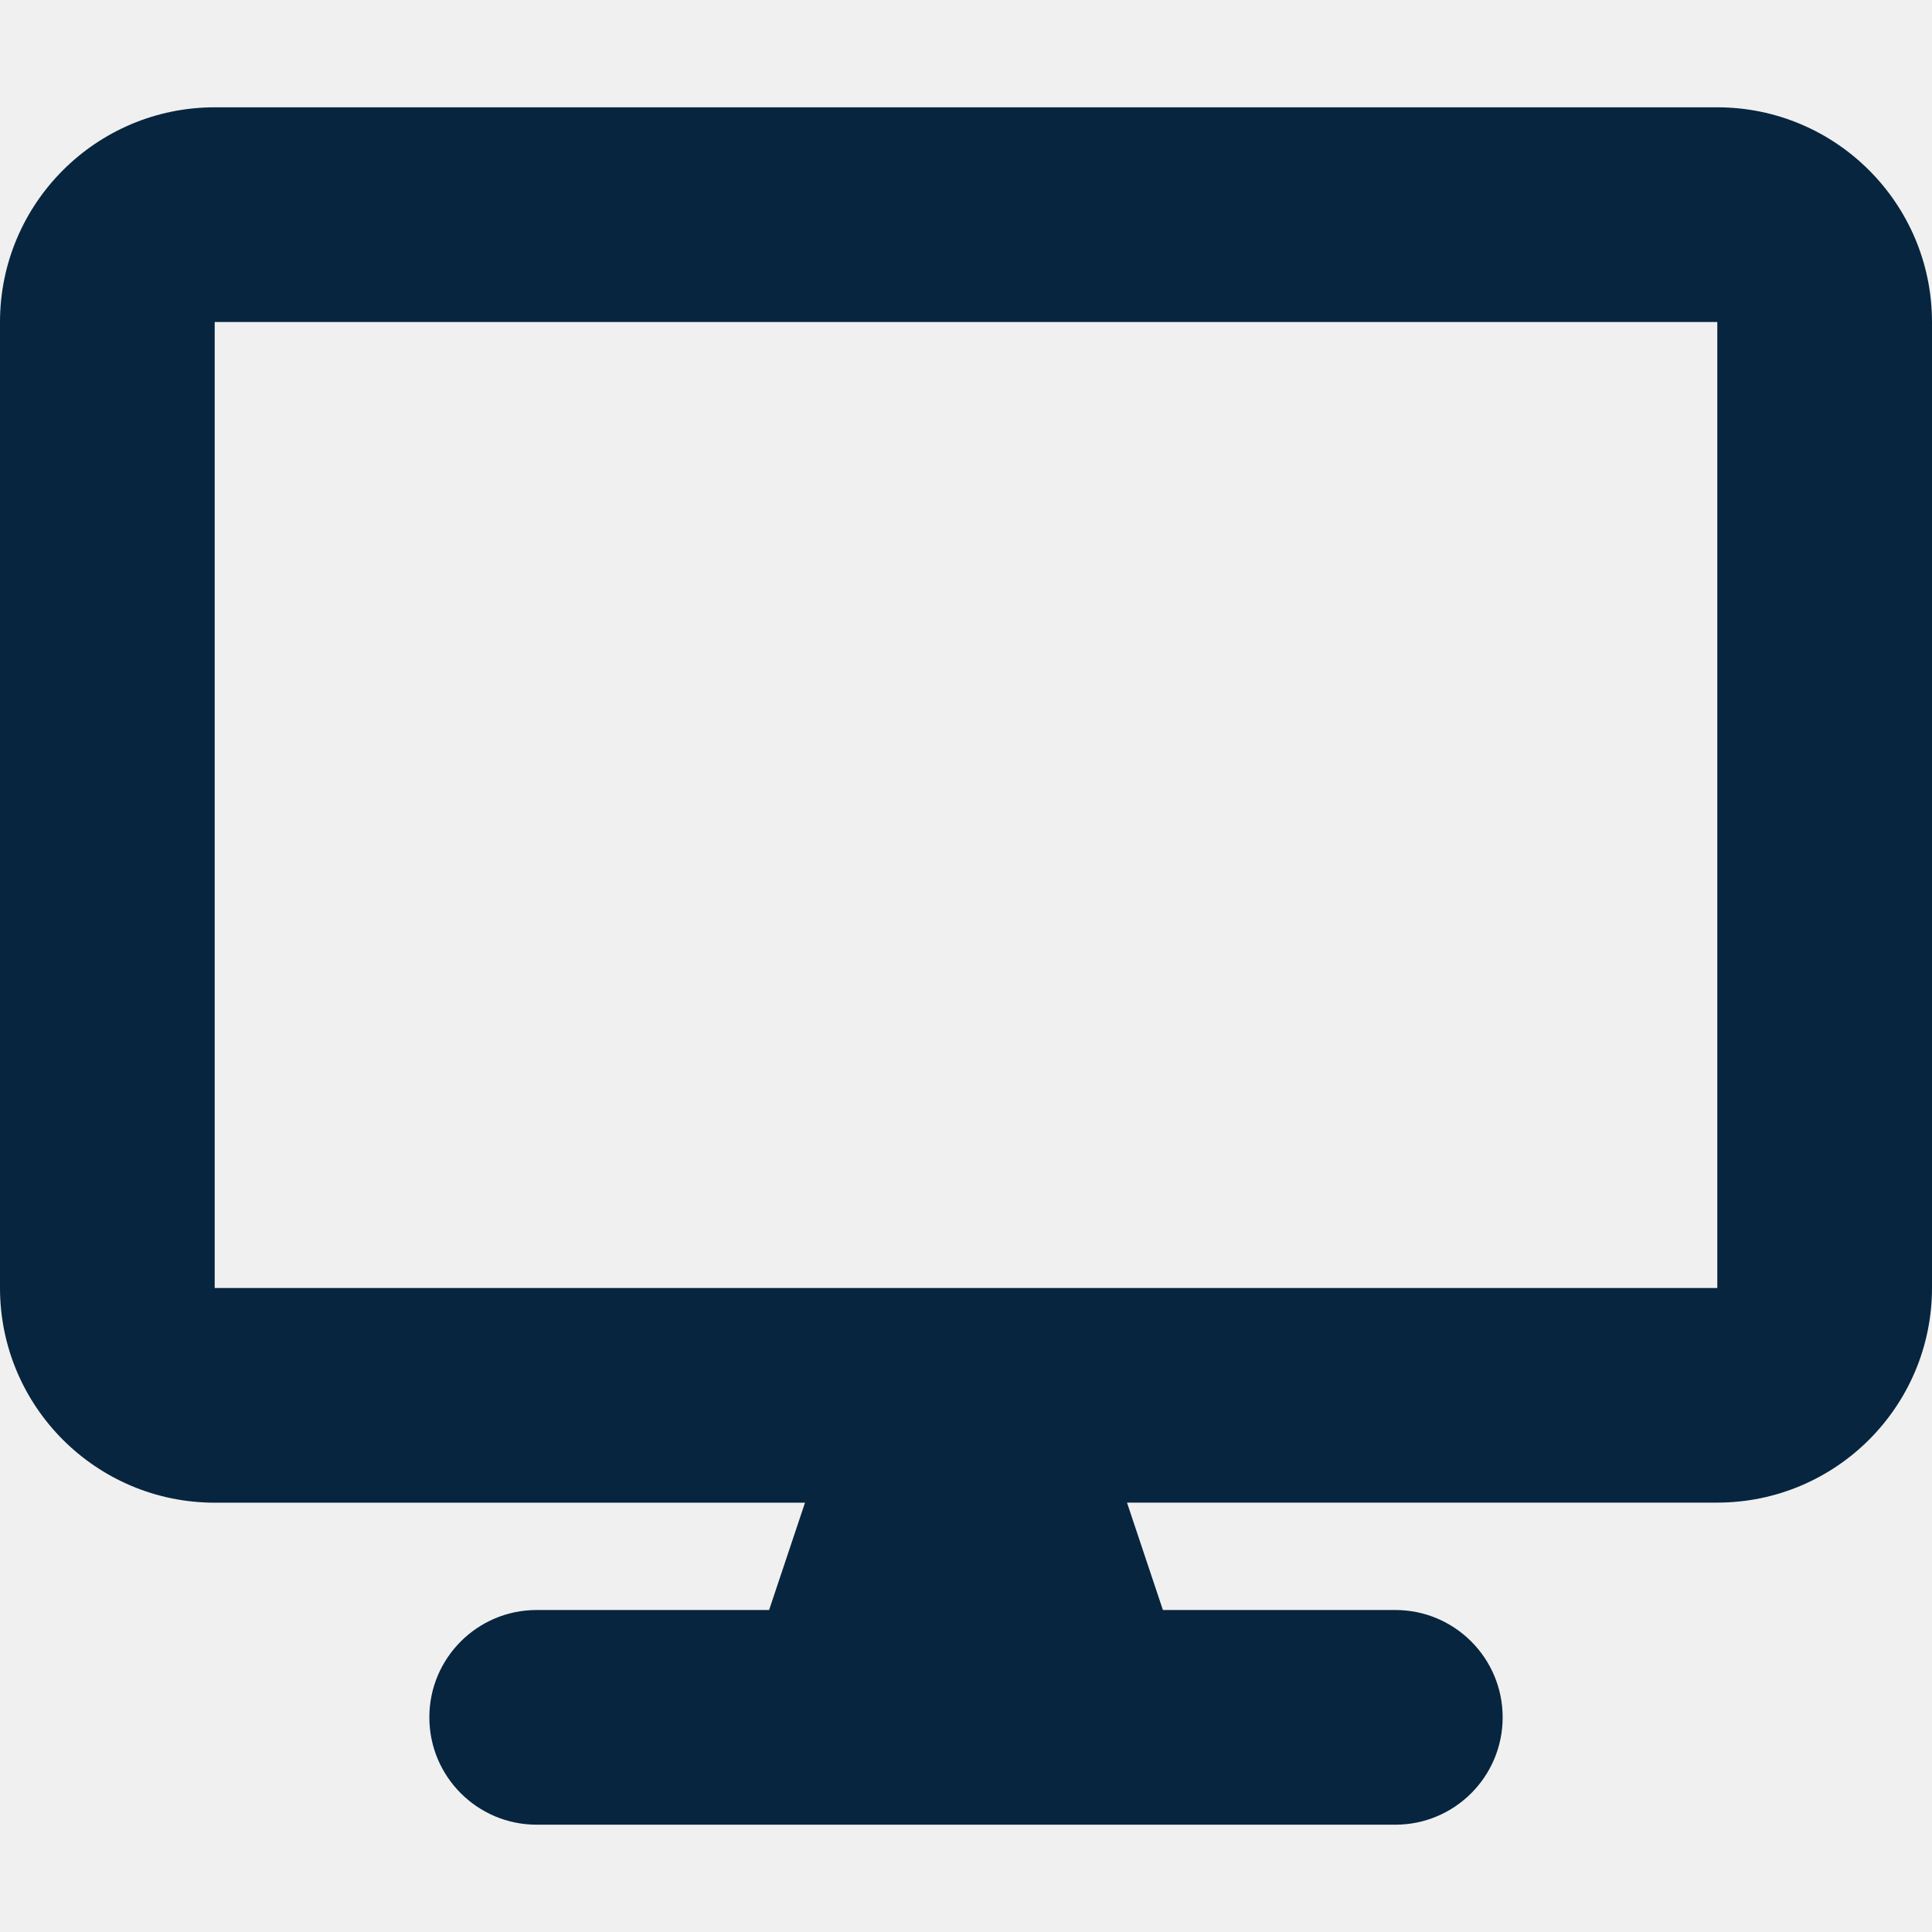
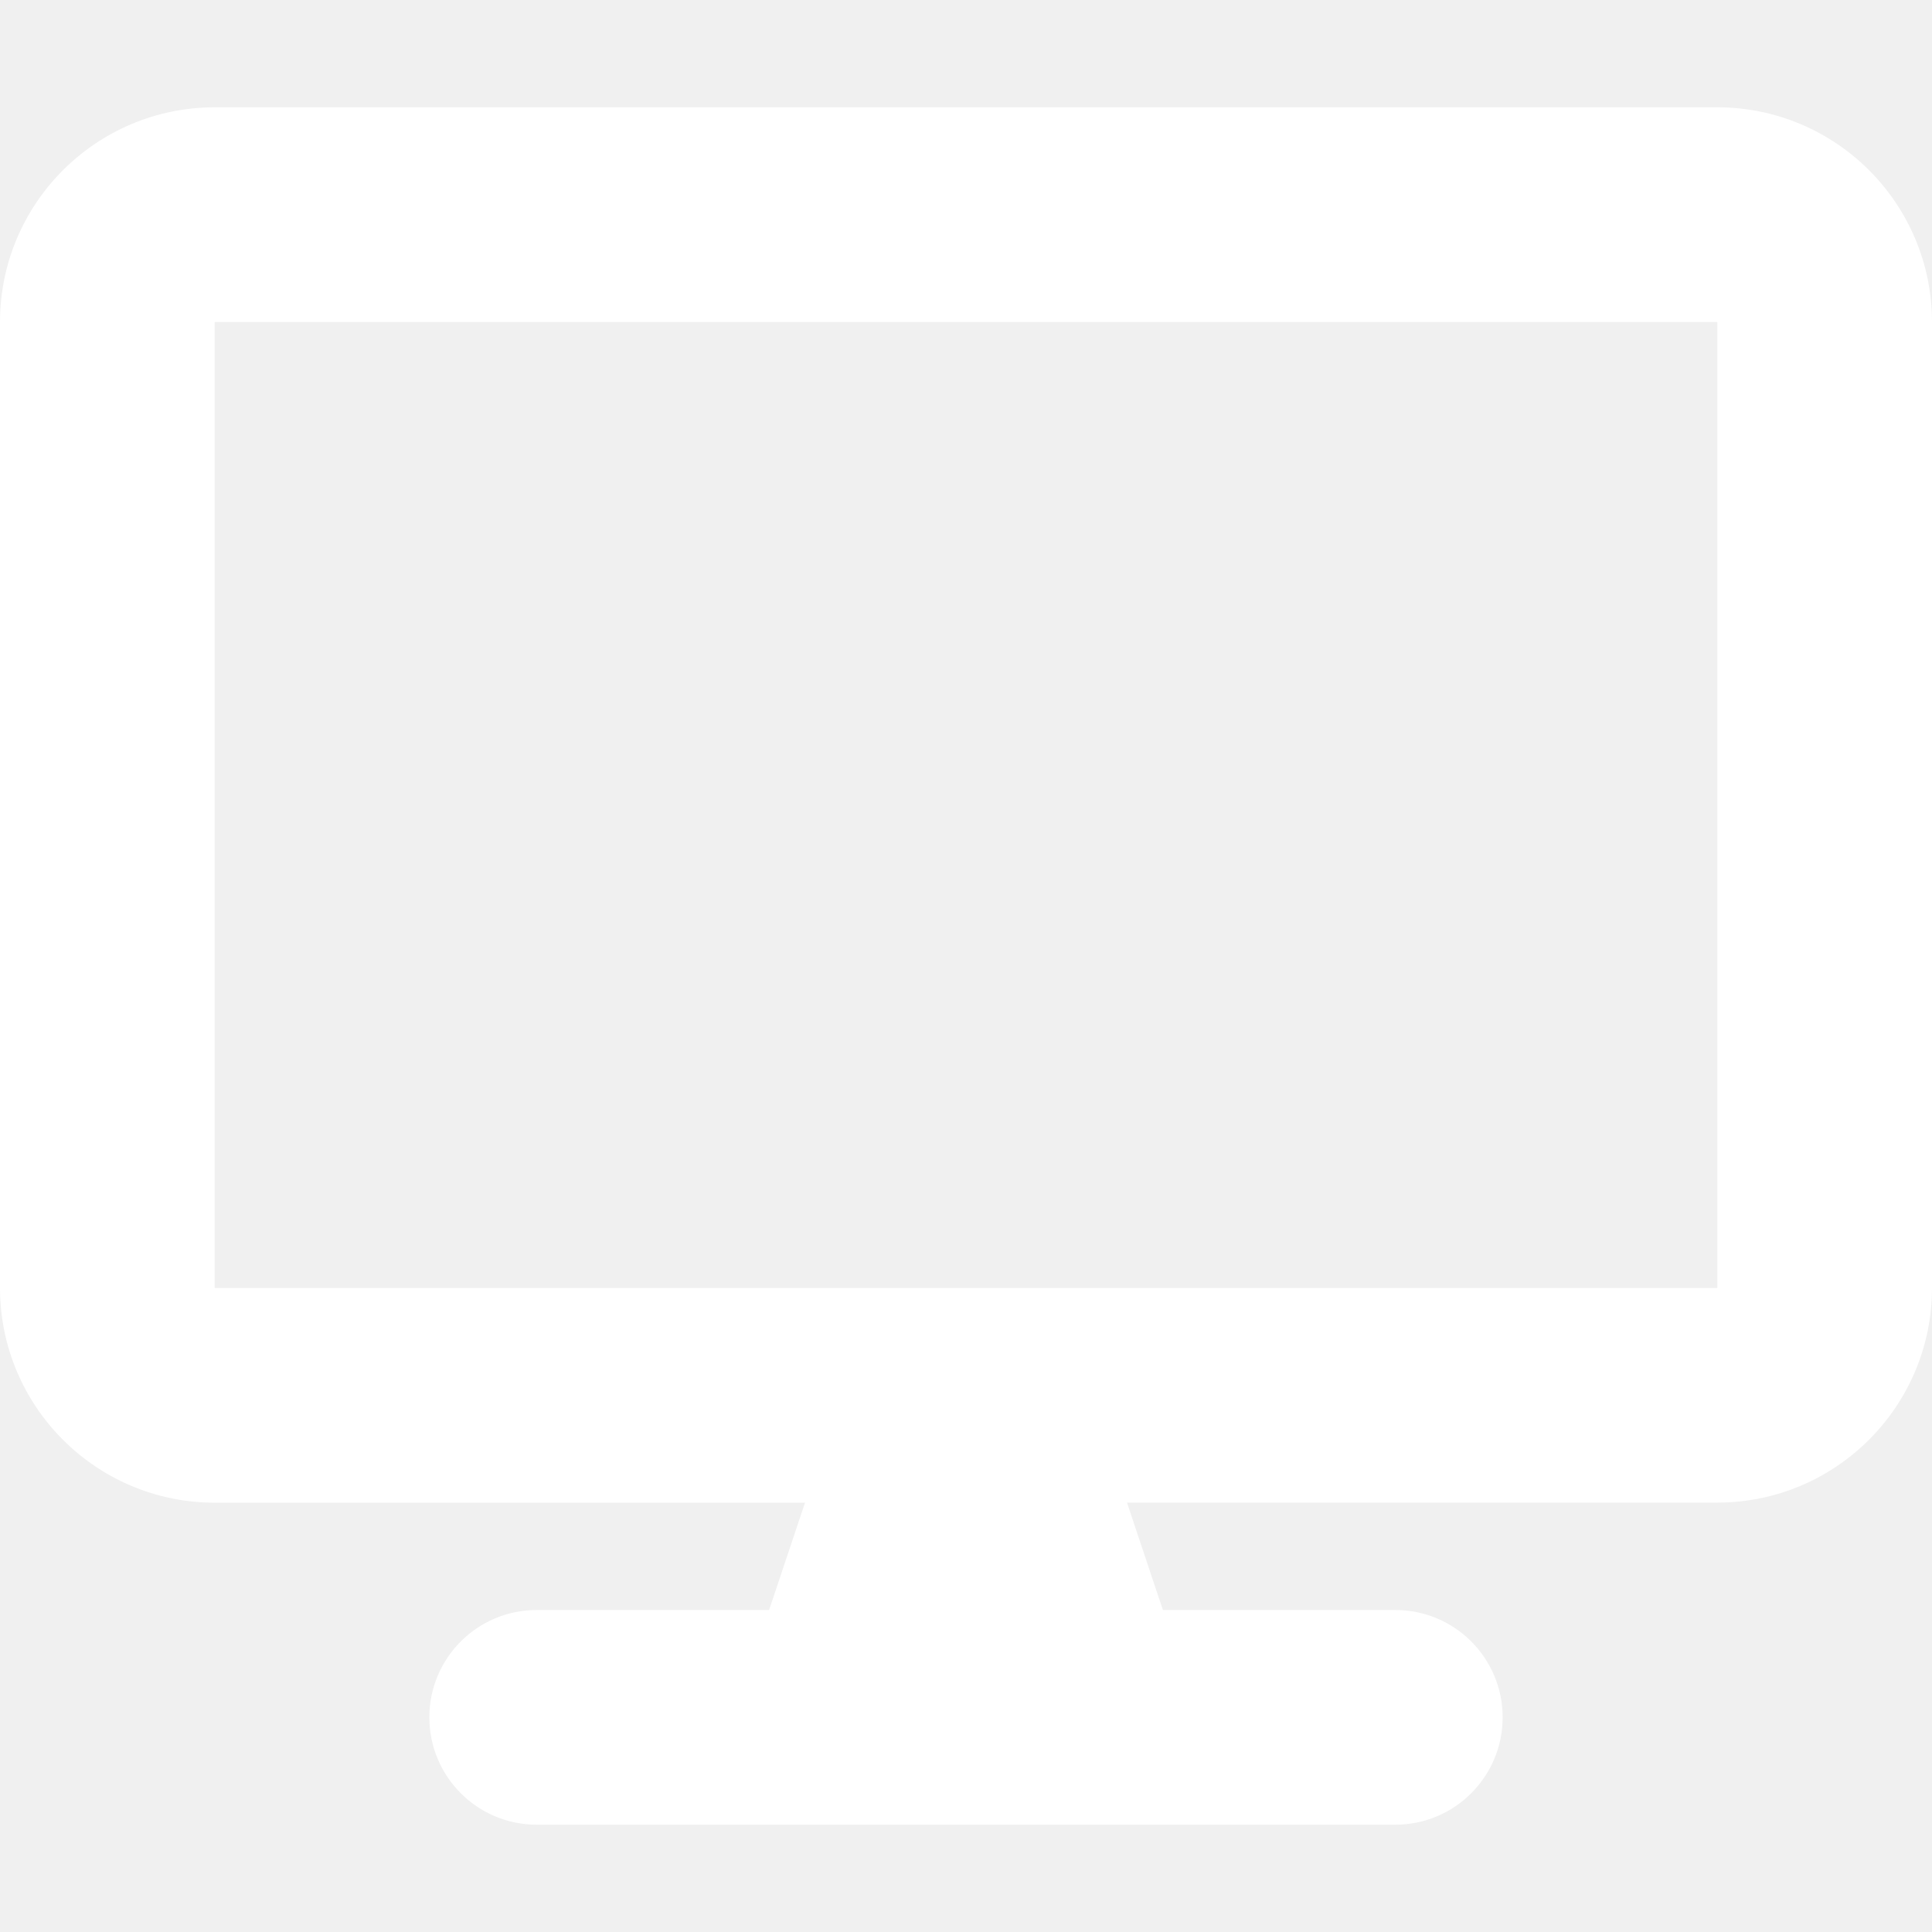
<svg xmlns="http://www.w3.org/2000/svg" width="24" height="24" viewBox="0 0 24 24">
  <g id="Group_7215" data-name="Group 7215" transform="translate(-471 -662)">
-     <rect id="Rectangle_7482" data-name="Rectangle 7482" width="24" height="24" transform="translate(471 662)" fill="#07253f" opacity="0" />
-     <path id="display-solid" d="M2.667,0A2.669,2.669,0,0,0,0,2.667v12a2.669,2.669,0,0,0,2.667,2.667H10l-.446,1.333H6.667a1.333,1.333,0,1,0,0,2.667H17.333a1.333,1.333,0,1,0,0-2.667H14.446L14,17.333h7.333A2.669,2.669,0,0,0,24,14.667v-12A2.669,2.669,0,0,0,21.333,0ZM21.333,2.667v12H2.667v-12Z" transform="translate(471 663.333)" fill="#07253f" />
+     <rect id="Rectangle_7482" data-name="Rectangle 7482" width="24" height="24" transform="translate(471 662)" fill="#ffffff" opacity="0" />
+     <path id="display-solid" d="M2.667,0A2.669,2.669,0,0,0,0,2.667v12a2.669,2.669,0,0,0,2.667,2.667H10l-.446,1.333H6.667a1.333,1.333,0,1,0,0,2.667H17.333a1.333,1.333,0,1,0,0-2.667H14.446L14,17.333h7.333A2.669,2.669,0,0,0,24,14.667v-12A2.669,2.669,0,0,0,21.333,0ZM21.333,2.667v12H2.667v-12Z" transform="translate(471 663.333)" fill="#ffffff" />
  </g>
</svg>
